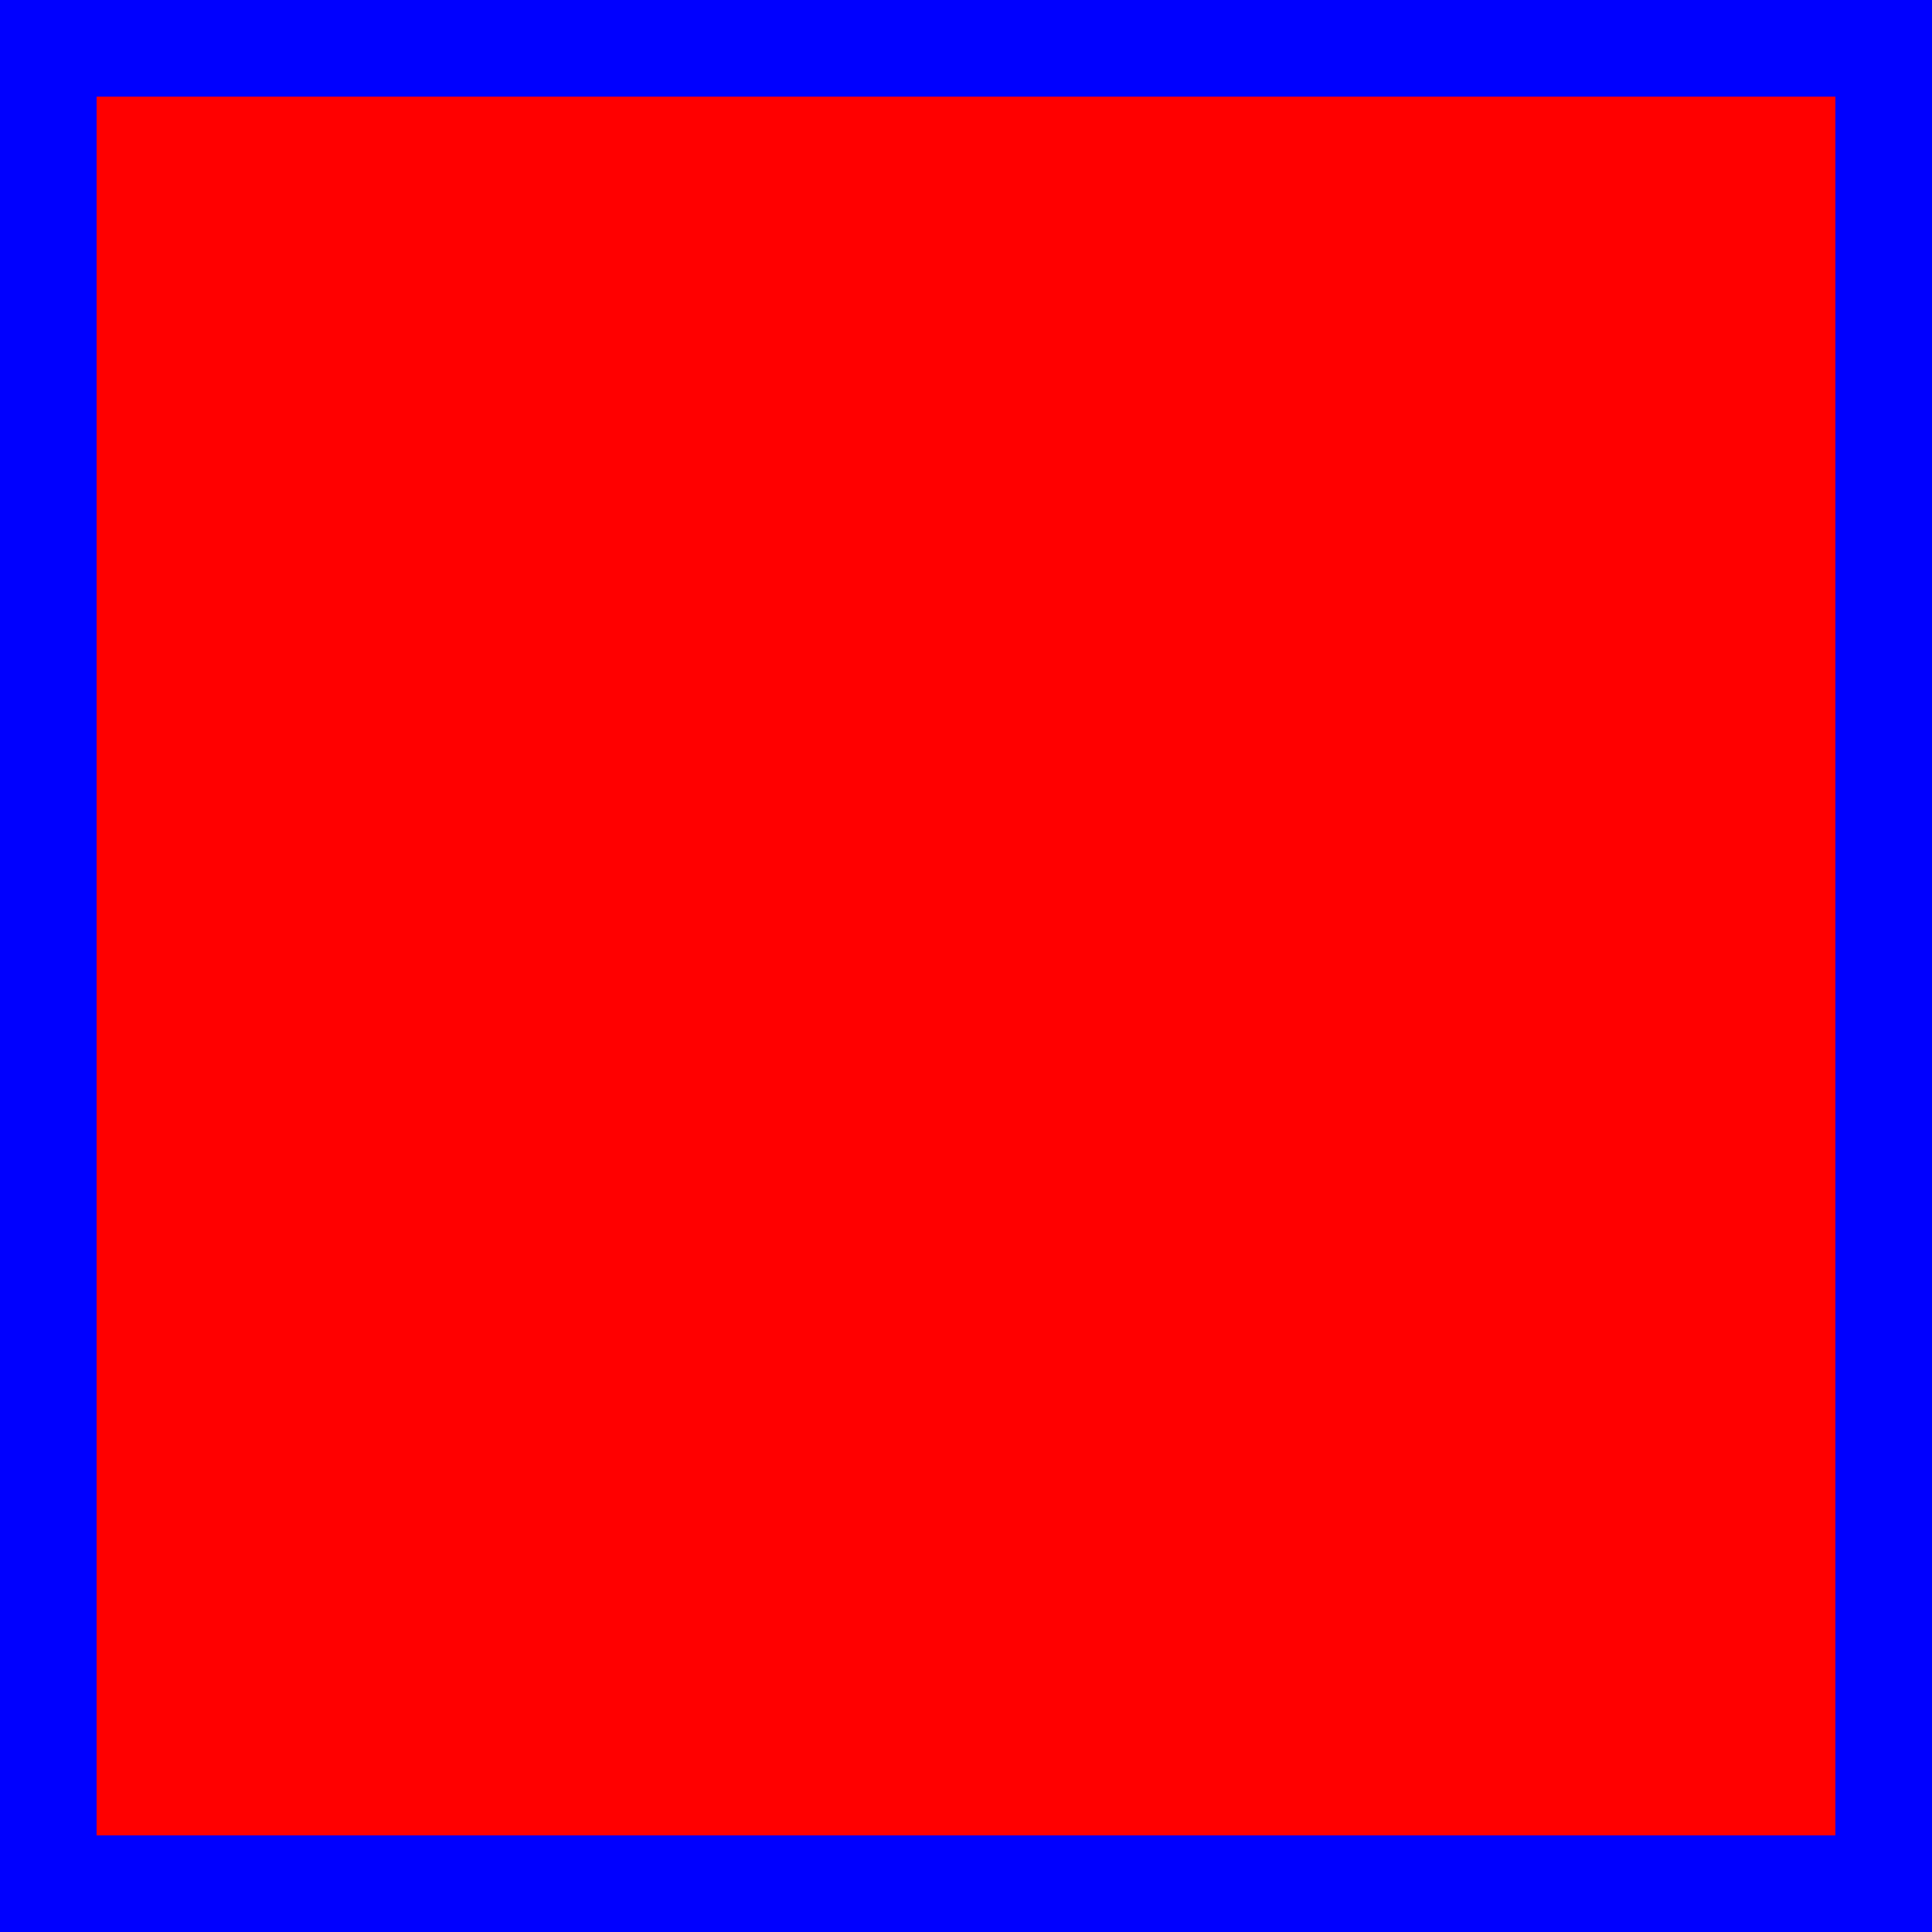
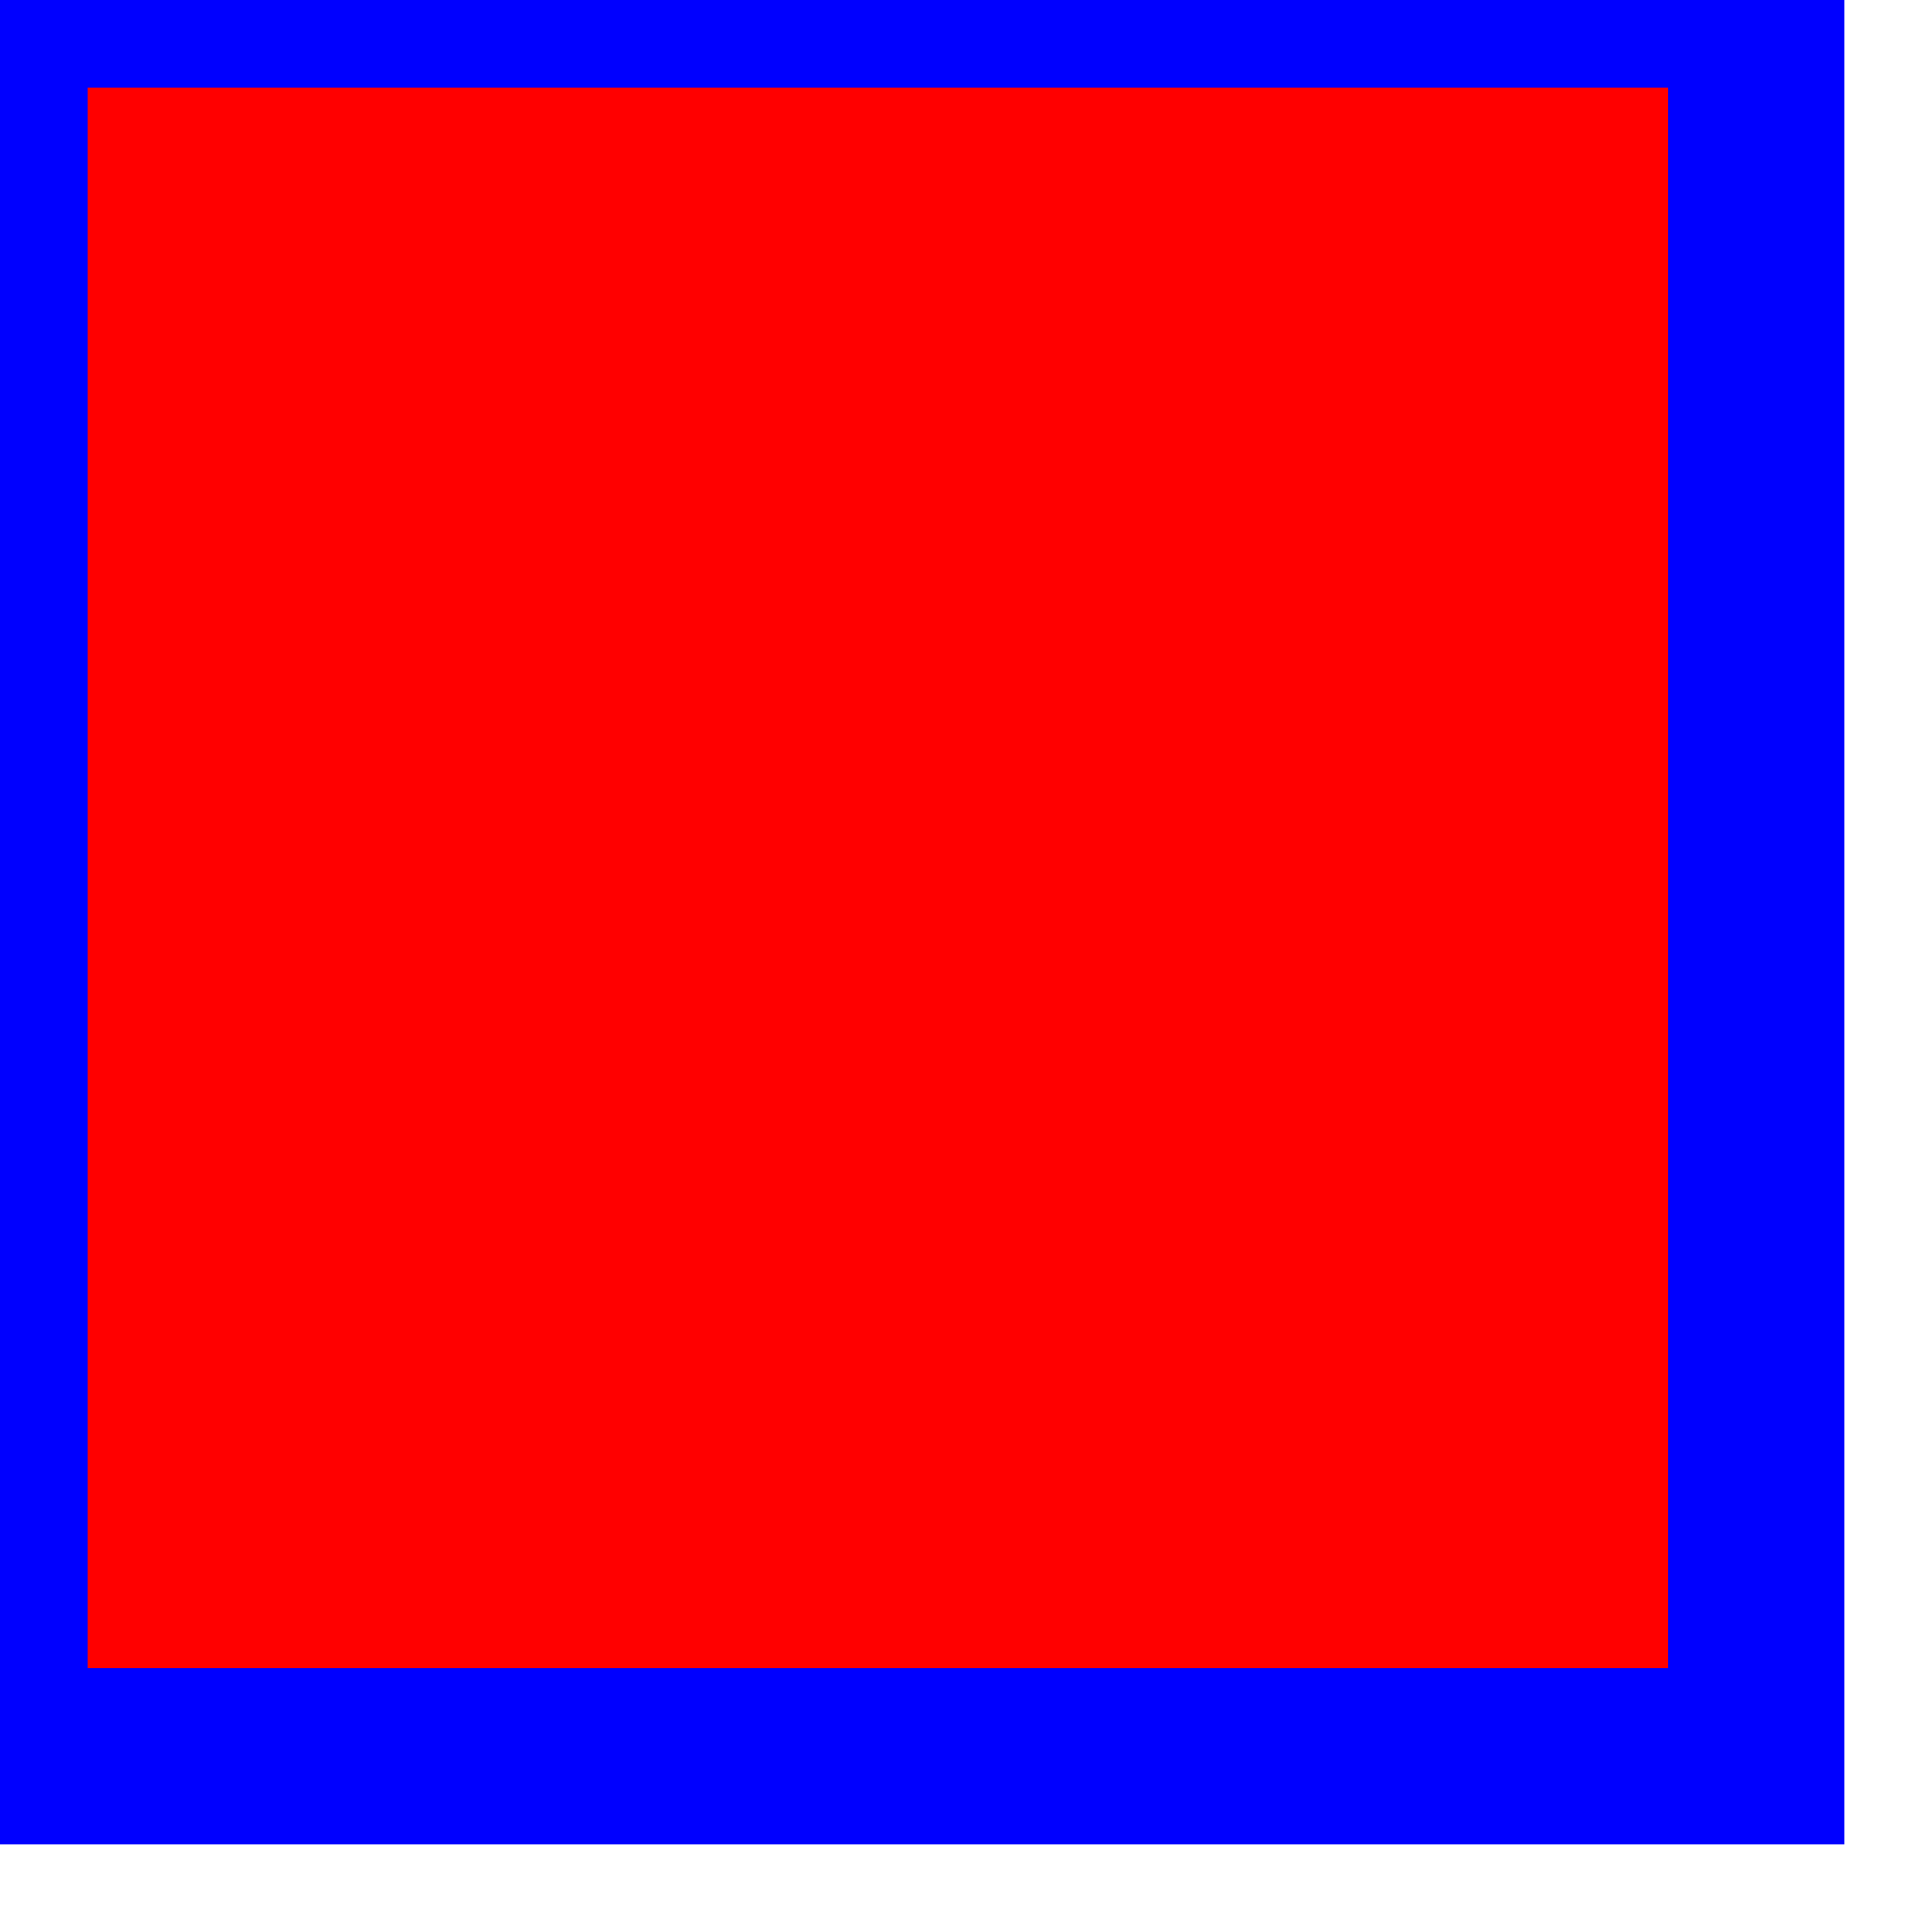
- <svg xmlns="http://www.w3.org/2000/svg" width="100px" height="100px" viewBox="0 0 100 100" version="1.2" baseProfile="tiny">
+ <svg xmlns="http://www.w3.org/2000/svg" width="100%" height="100%" version="1.1">
  <clipPath>
    <rect x="-1000" y="-1000" width="2000" height="2000" />
  </clipPath>
  <rect fill="red" stroke="blue" stroke-width="10" x="0" y="0" width="100" height="100" />
</svg>
